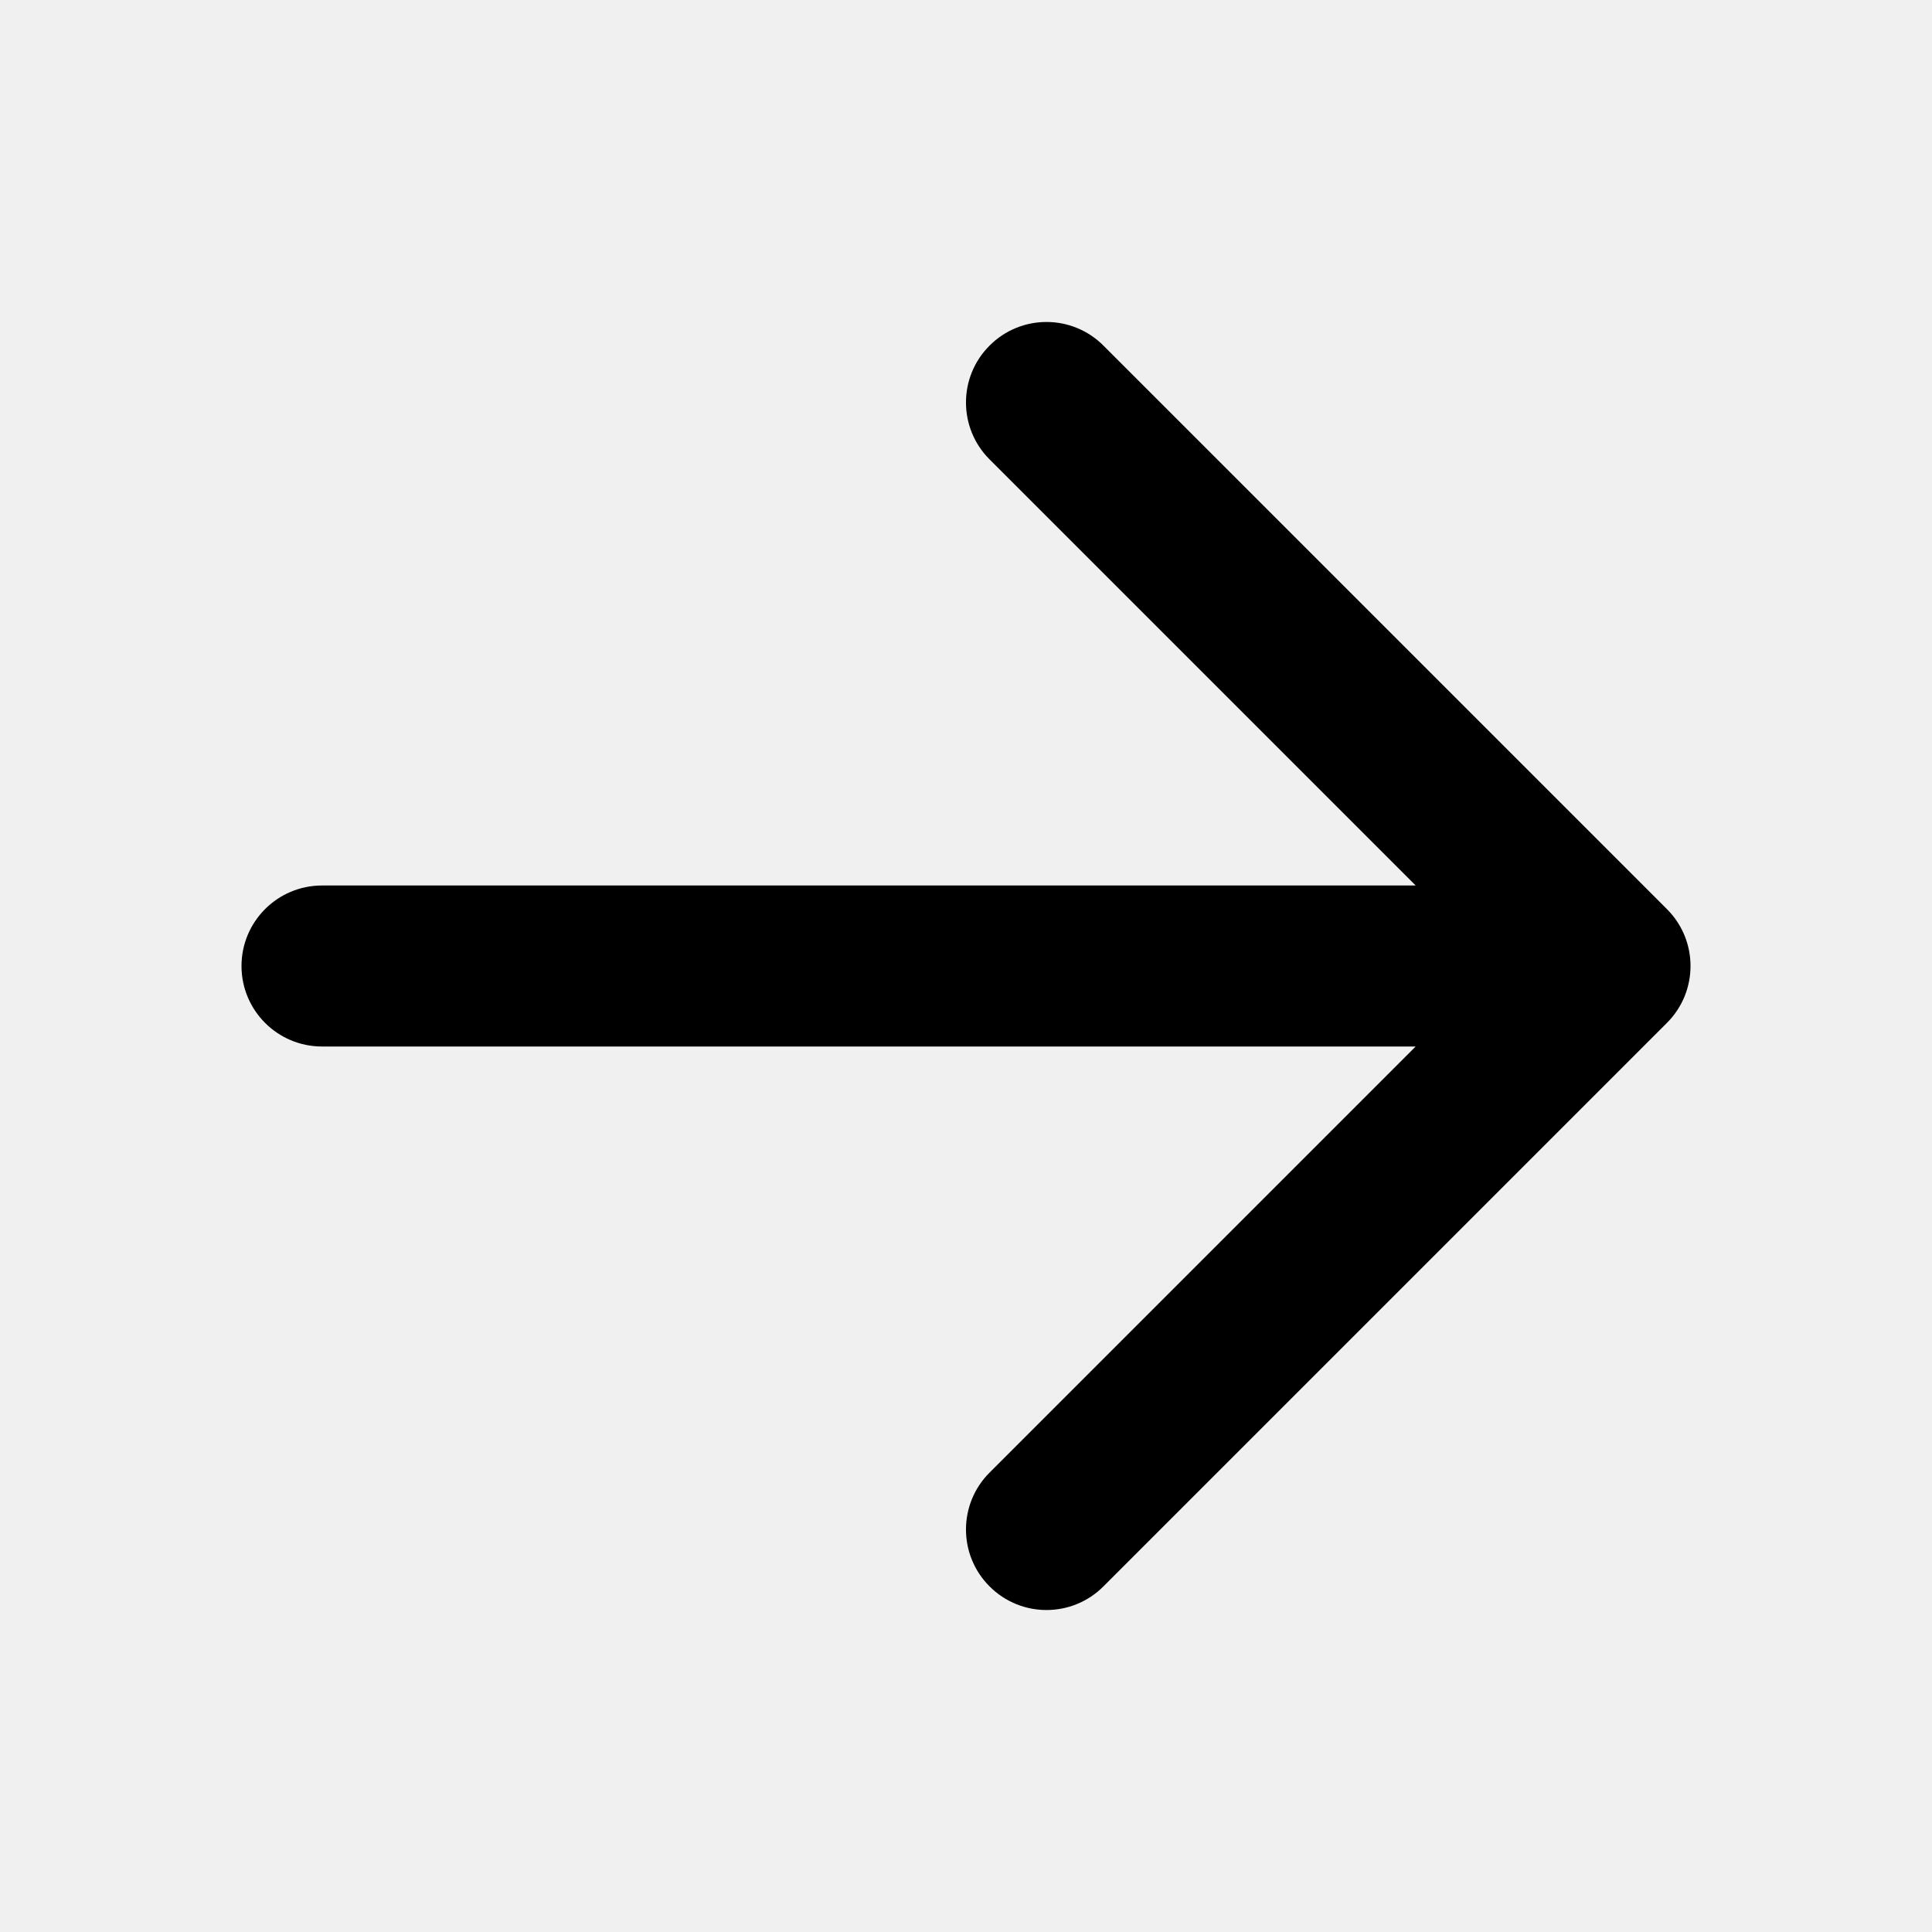
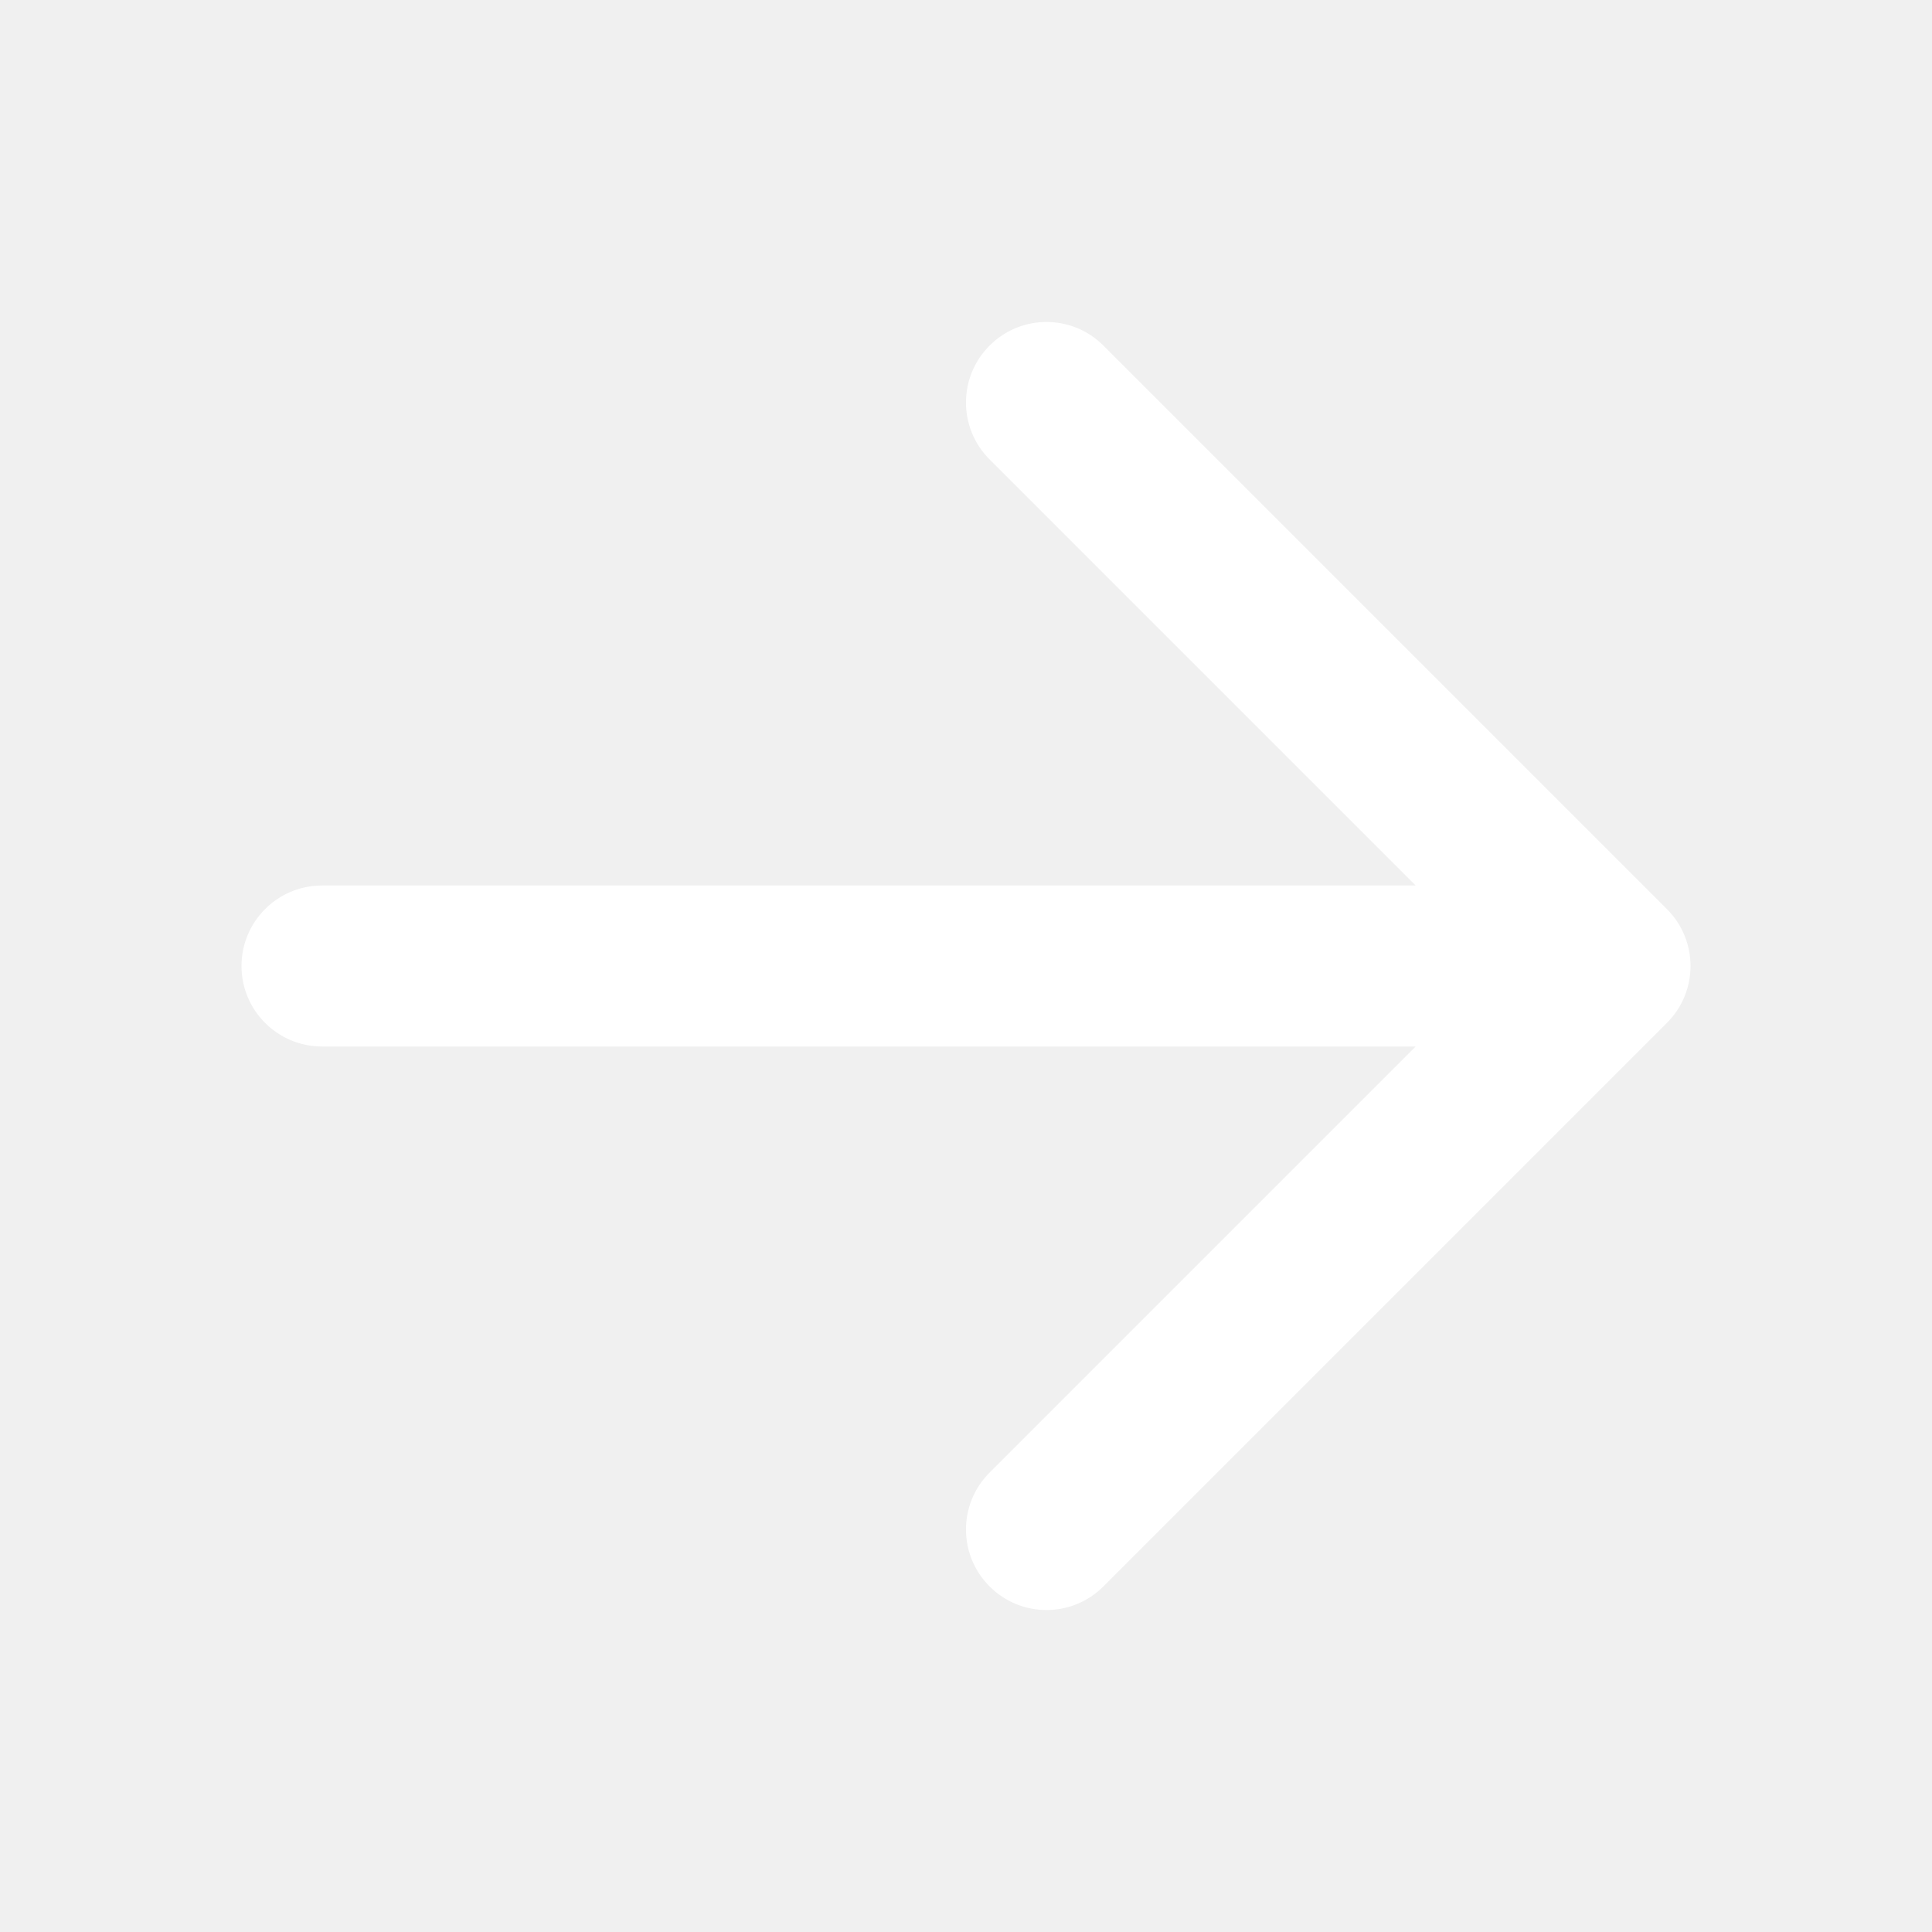
<svg xmlns="http://www.w3.org/2000/svg" width="800px" height="800px" viewBox="0 0 24 24" fill="none">
-   <path fill-rule="evenodd" clip-rule="evenodd" d="M12.293 4.293C12.683 3.902 13.317 3.902 13.707 4.293L20.707 11.293C21.098 11.683 21.098 12.317 20.707 12.707L13.707 19.707C13.317 20.098 12.683 20.098 12.293 19.707C11.902 19.317 11.902 18.683 12.293 18.293L17.586 13H4C3.448 13 3 12.552 3 12C3 11.448 3.448 11 4 11H17.586L12.293 5.707C11.902 5.317 11.902 4.683 12.293 4.293Z" fill="#000000" />
+   <path fill-rule="evenodd" clip-rule="evenodd" d="M12.293 4.293C12.683 3.902 13.317 3.902 13.707 4.293L20.707 11.293C21.098 11.683 21.098 12.317 20.707 12.707L13.707 19.707C13.317 20.098 12.683 20.098 12.293 19.707C11.902 19.317 11.902 18.683 12.293 18.293L17.586 13H4C3.448 13 3 12.552 3 12C3 11.448 3.448 11 4 11H17.586L12.293 5.707C11.902 5.317 11.902 4.683 12.293 4.293Z" fill="#ffffff" />
</svg>
